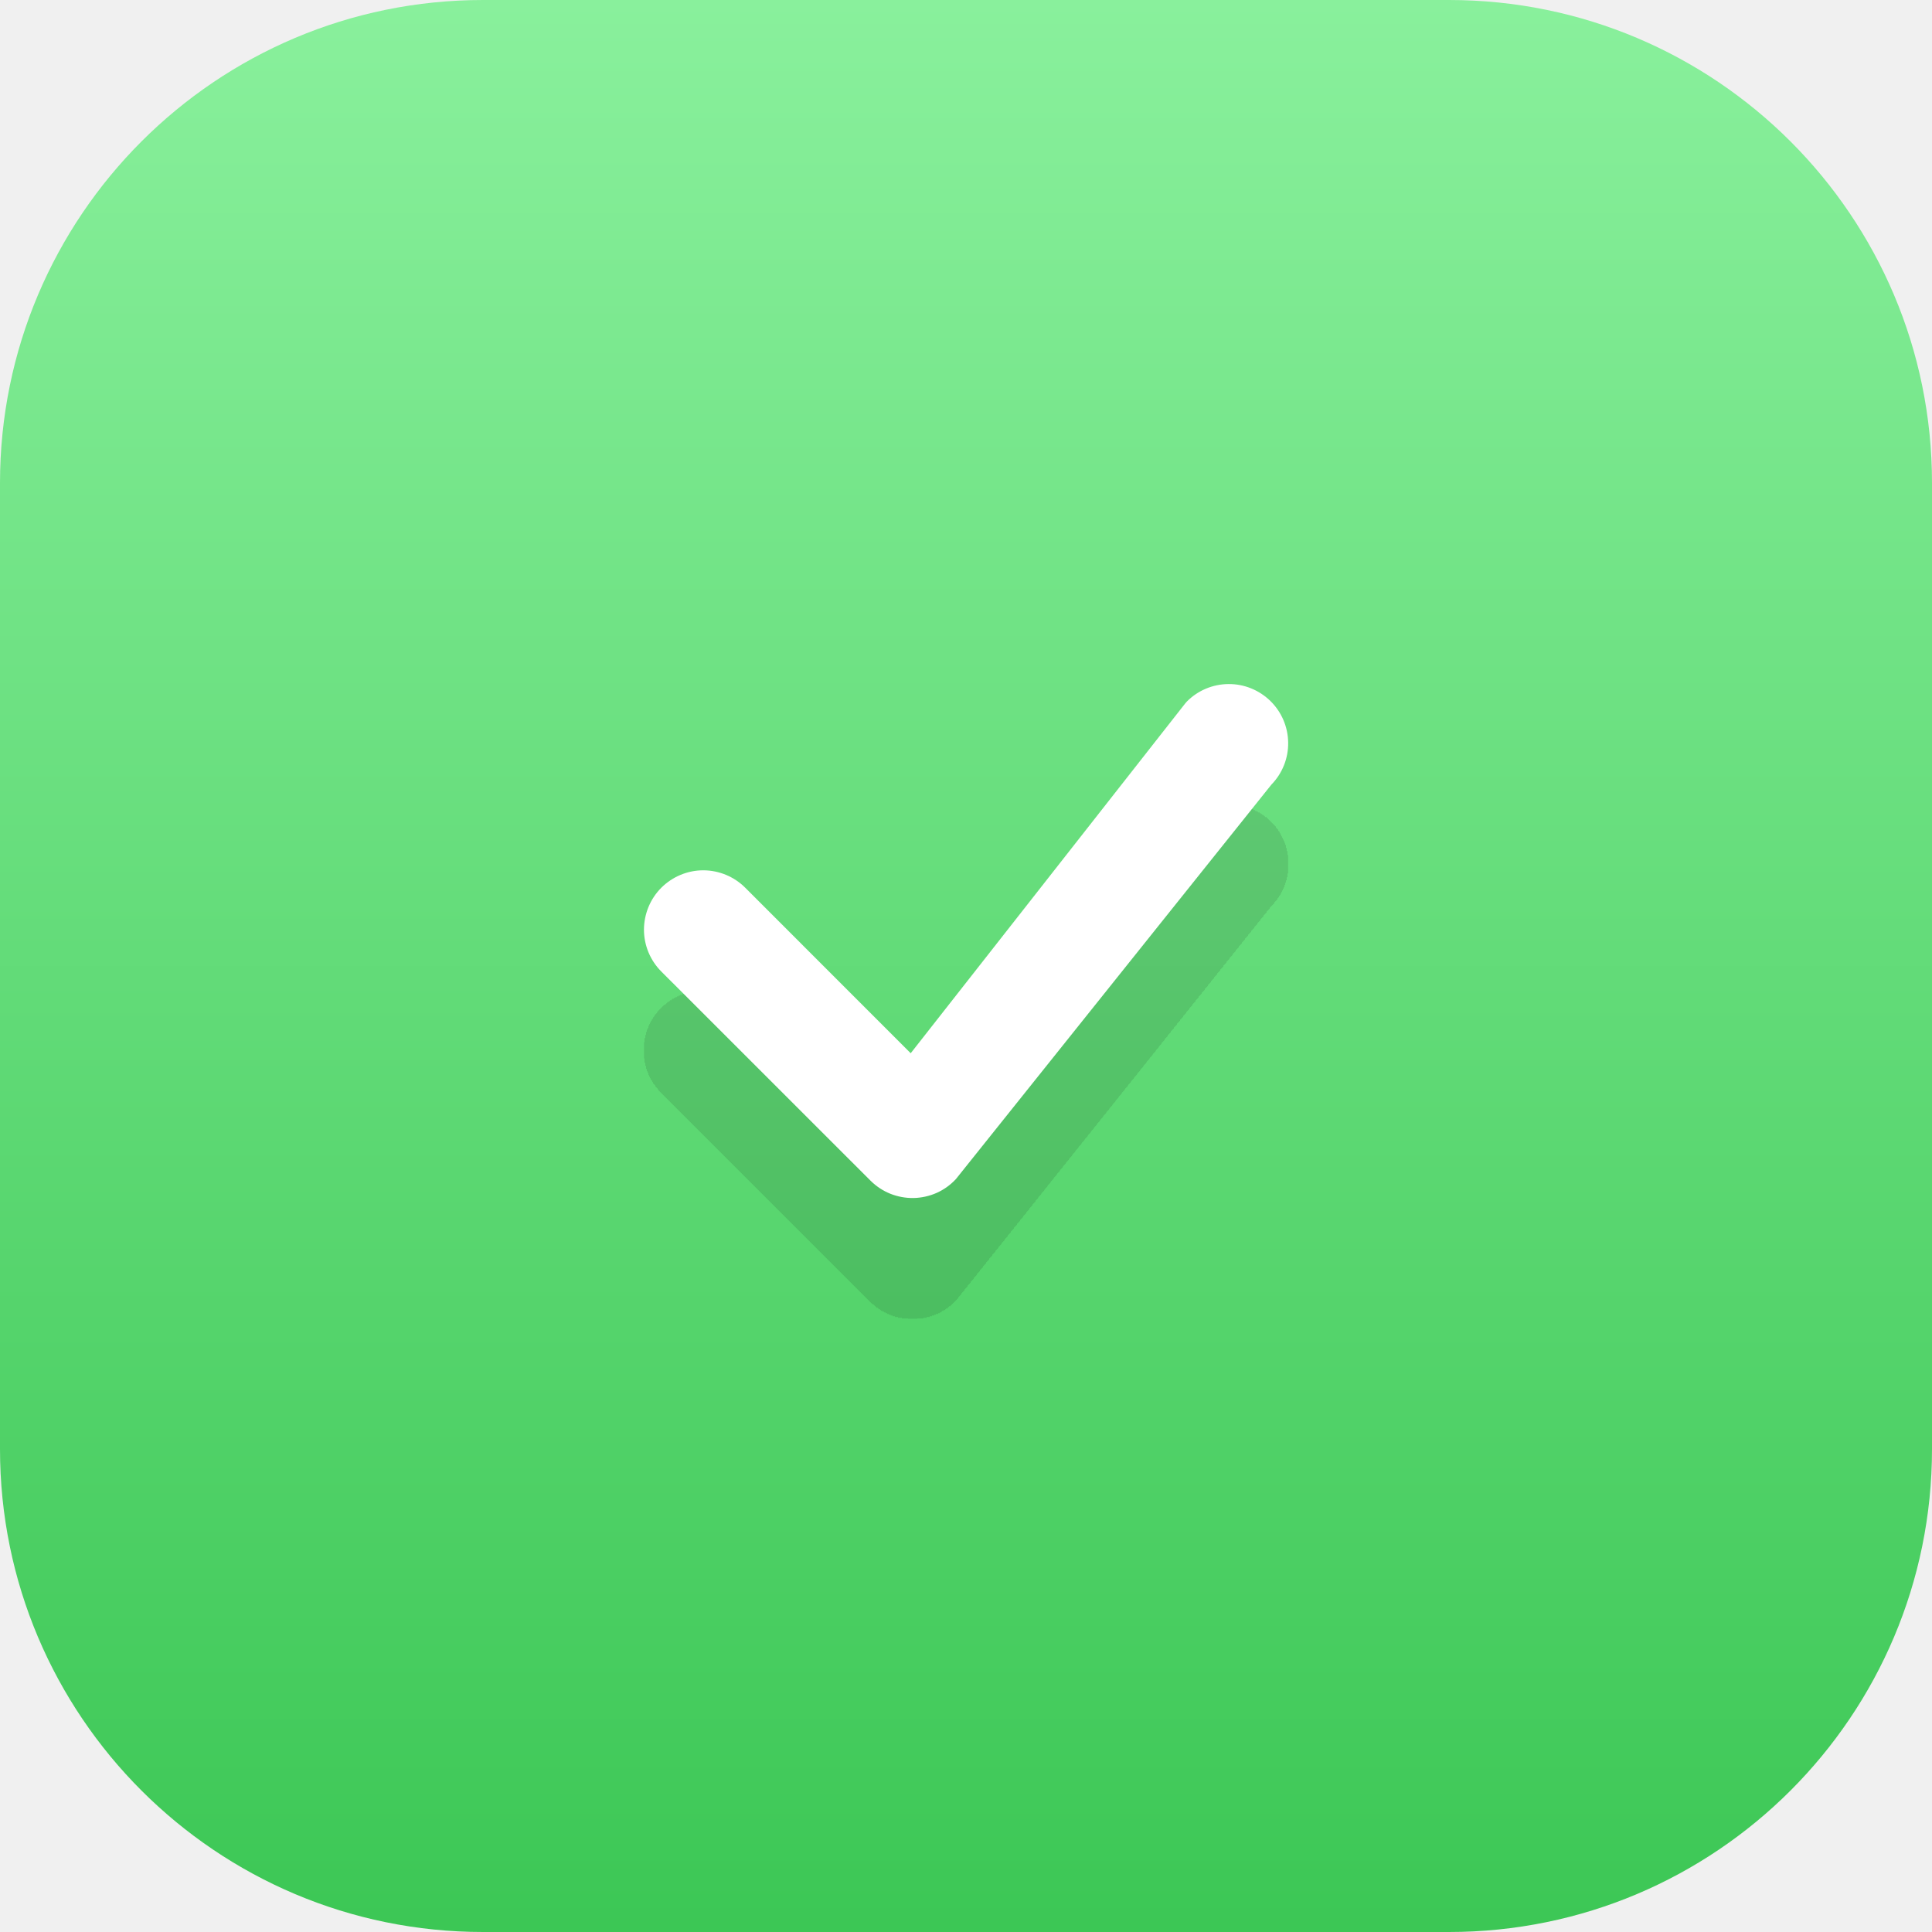
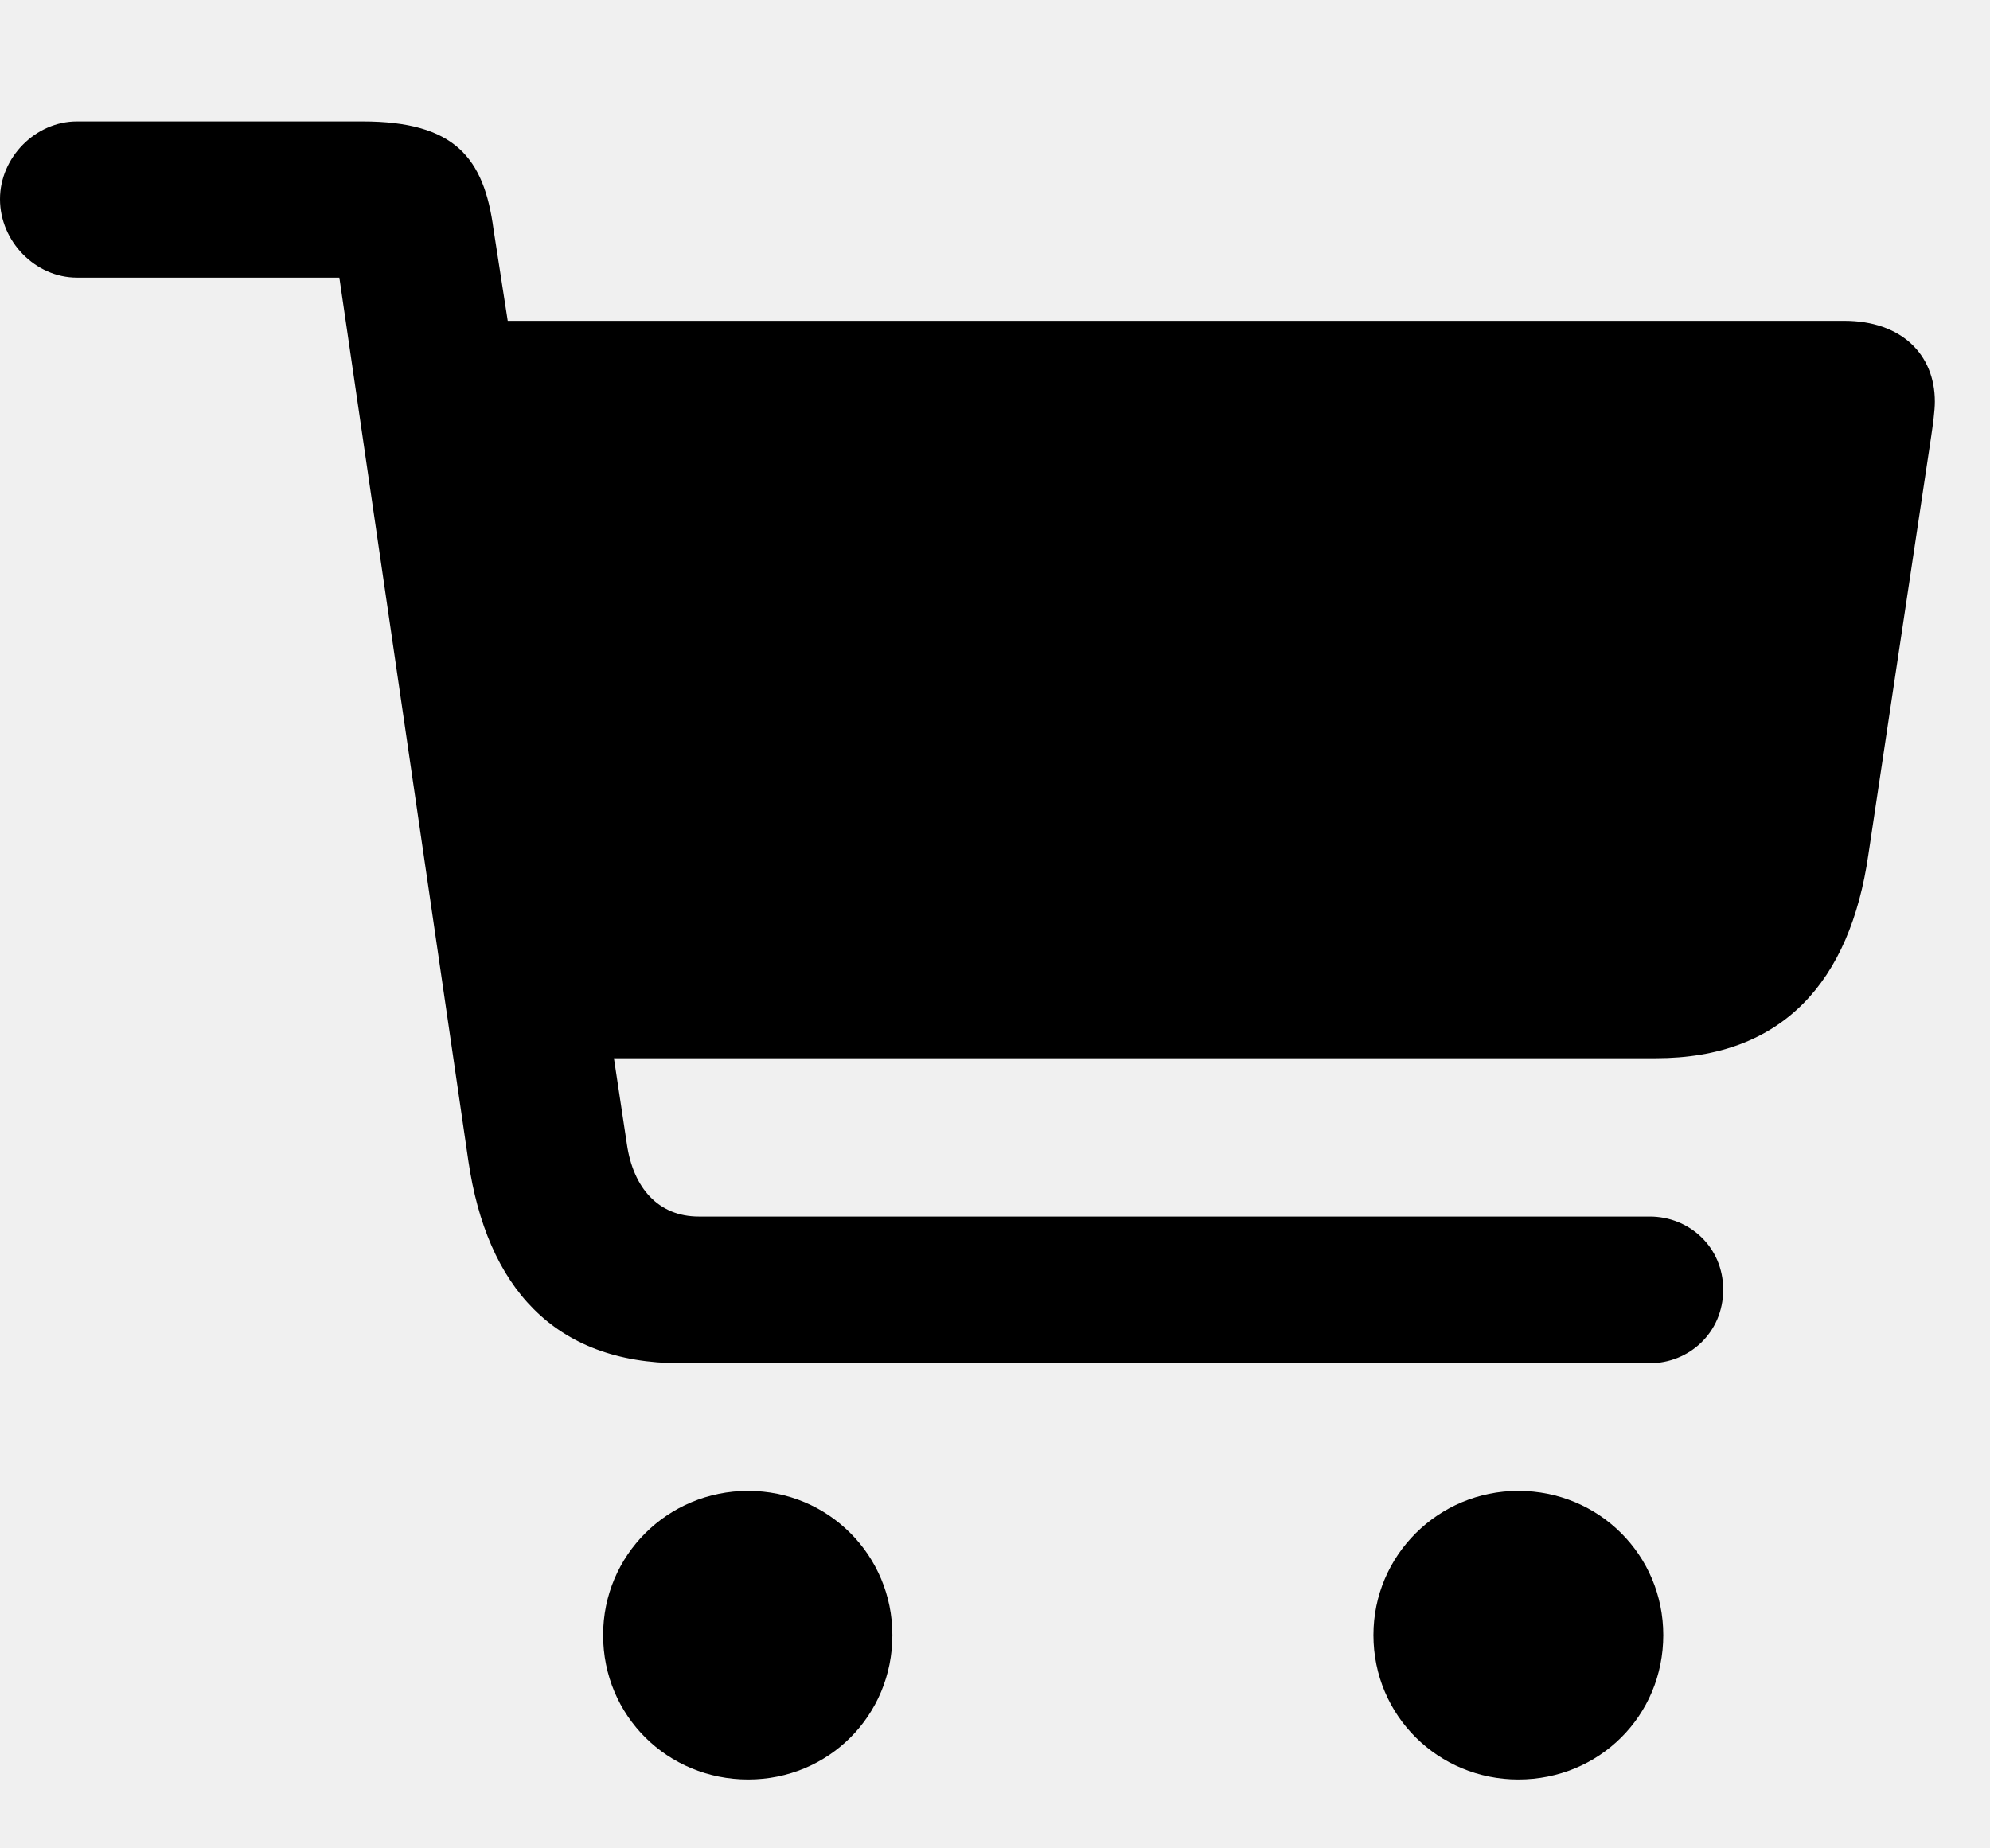
- <svg xmlns="http://www.w3.org/2000/svg" width="32" height="32" viewBox="0 0 32 32" fill="none">
-   <rect width="32" height="32" rx="8" fill="url(#paint0_linear_0_1)" />
-   <g filter="url(#filter0_d_0_1)">
-     <path d="M19.657 11.621C19.839 11.436 20.088 11.332 20.347 11.33C20.607 11.328 20.856 11.429 21.042 11.611C21.227 11.792 21.333 12.04 21.336 12.299C21.34 12.559 21.24 12.809 21.059 12.995L15.833 19.529C15.743 19.626 15.635 19.704 15.514 19.758C15.394 19.811 15.264 19.84 15.132 19.843C15 19.845 14.869 19.821 14.746 19.772C14.624 19.723 14.513 19.649 14.419 19.556L10.954 16.092C10.77 15.908 10.666 15.658 10.666 15.398C10.667 15.137 10.77 14.887 10.954 14.703C11.139 14.519 11.389 14.415 11.649 14.415C11.909 14.416 12.159 14.519 12.343 14.703L15.084 17.445L19.631 11.651C19.639 11.641 19.648 11.631 19.657 11.621L19.657 11.621Z" fill="white" />
-   </g>
-   <defs>
-     <filter id="filter0_d_0_1" x="10.666" y="11.33" width="10.67" height="10.513" filterUnits="userSpaceOnUse" color-interpolation-filters="sRGB">
-       <feFlood flood-opacity="0" result="BackgroundImageFix" />
-       <feColorMatrix in="SourceAlpha" type="matrix" values="0 0 0 0 0 0 0 0 0 0 0 0 0 0 0 0 0 0 127 0" result="hardAlpha" />
-       <feOffset dy="2" />
-       <feColorMatrix type="matrix" values="0 0 0 0 0 0 0 0 0 0 0 0 0 0 0 0 0 0 0.1 0" />
-       <feBlend mode="normal" in2="BackgroundImageFix" result="effect1_dropShadow_0_1" />
-       <feBlend mode="normal" in="SourceGraphic" in2="effect1_dropShadow_0_1" result="shape" />
-     </filter>
-     <linearGradient id="paint0_linear_0_1" x1="16" y1="0" x2="16" y2="32" gradientUnits="userSpaceOnUse">
-       <stop stop-color="#89F09C" />
-       <stop offset="1" stop-color="#3CC755" />
-     </linearGradient>
-   </defs>
+ <svg xmlns="http://www.w3.org/2000/svg" width="28" height="26" viewBox="0 0 28 26" fill="none">
+   <path d="M0 2.803C0 3.4 0.5 3.907 1.082 3.907H4.775L6.591 16.344C6.85 18.101 7.788 19.184 9.572 19.184H23.214C23.761 19.184 24.246 18.758 24.246 18.149C24.246 17.542 23.761 17.12 23.214 17.12H9.832C9.261 17.12 8.91 16.715 8.821 16.105L8.638 14.892H23.3C25.089 14.892 26.032 13.803 26.288 12.031L27.173 6.137C27.196 5.978 27.224 5.783 27.224 5.652C27.224 4.984 26.749 4.515 25.951 4.515H7.144L6.944 3.227C6.81 2.219 6.399 1.709 5.101 1.709H1.082C0.5 1.709 0 2.214 0 2.803ZM8.486 23.01C8.486 24.148 9.393 25.042 10.527 25.042C11.655 25.042 12.556 24.148 12.556 23.01C12.556 21.886 11.655 20.981 10.527 20.981C9.393 20.981 8.486 21.886 8.486 23.01ZM19.325 23.01C19.325 24.148 20.239 25.042 21.364 25.042C22.5 25.042 23.403 24.148 23.403 23.01C23.403 21.886 22.5 20.981 21.364 20.981C20.239 20.981 19.325 21.886 19.325 23.01Z" fill="black" />
</svg>
